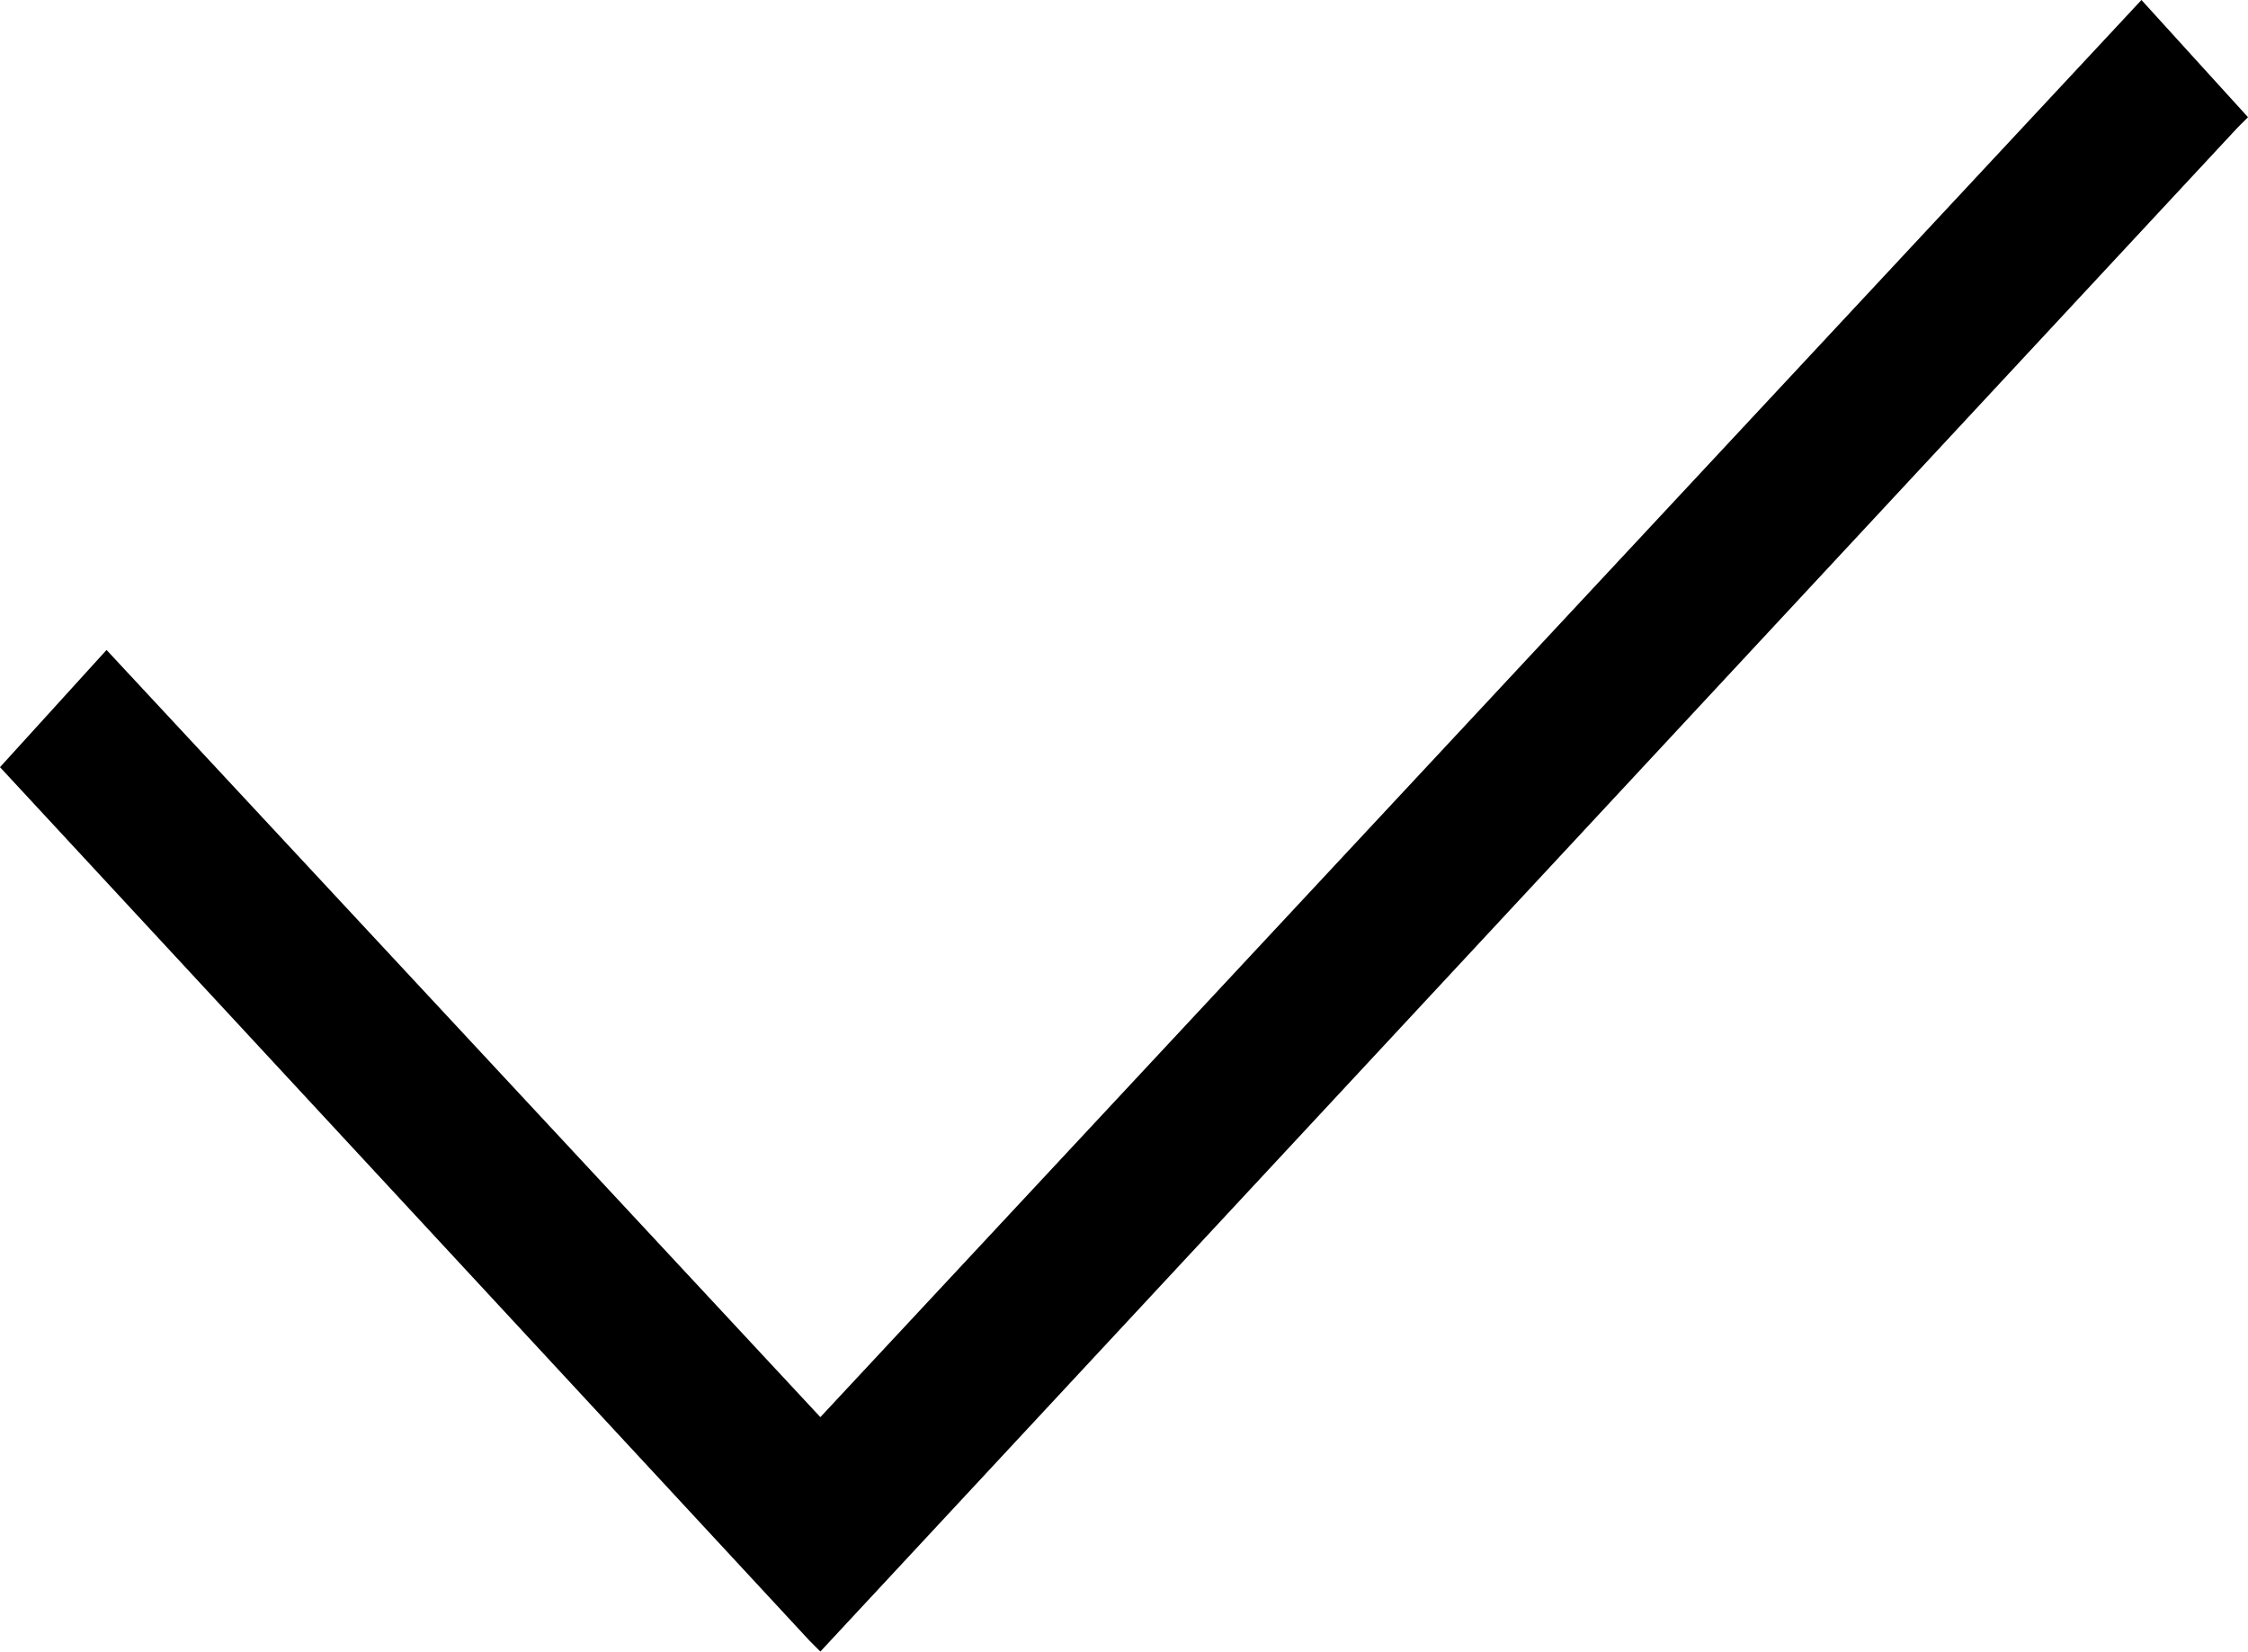
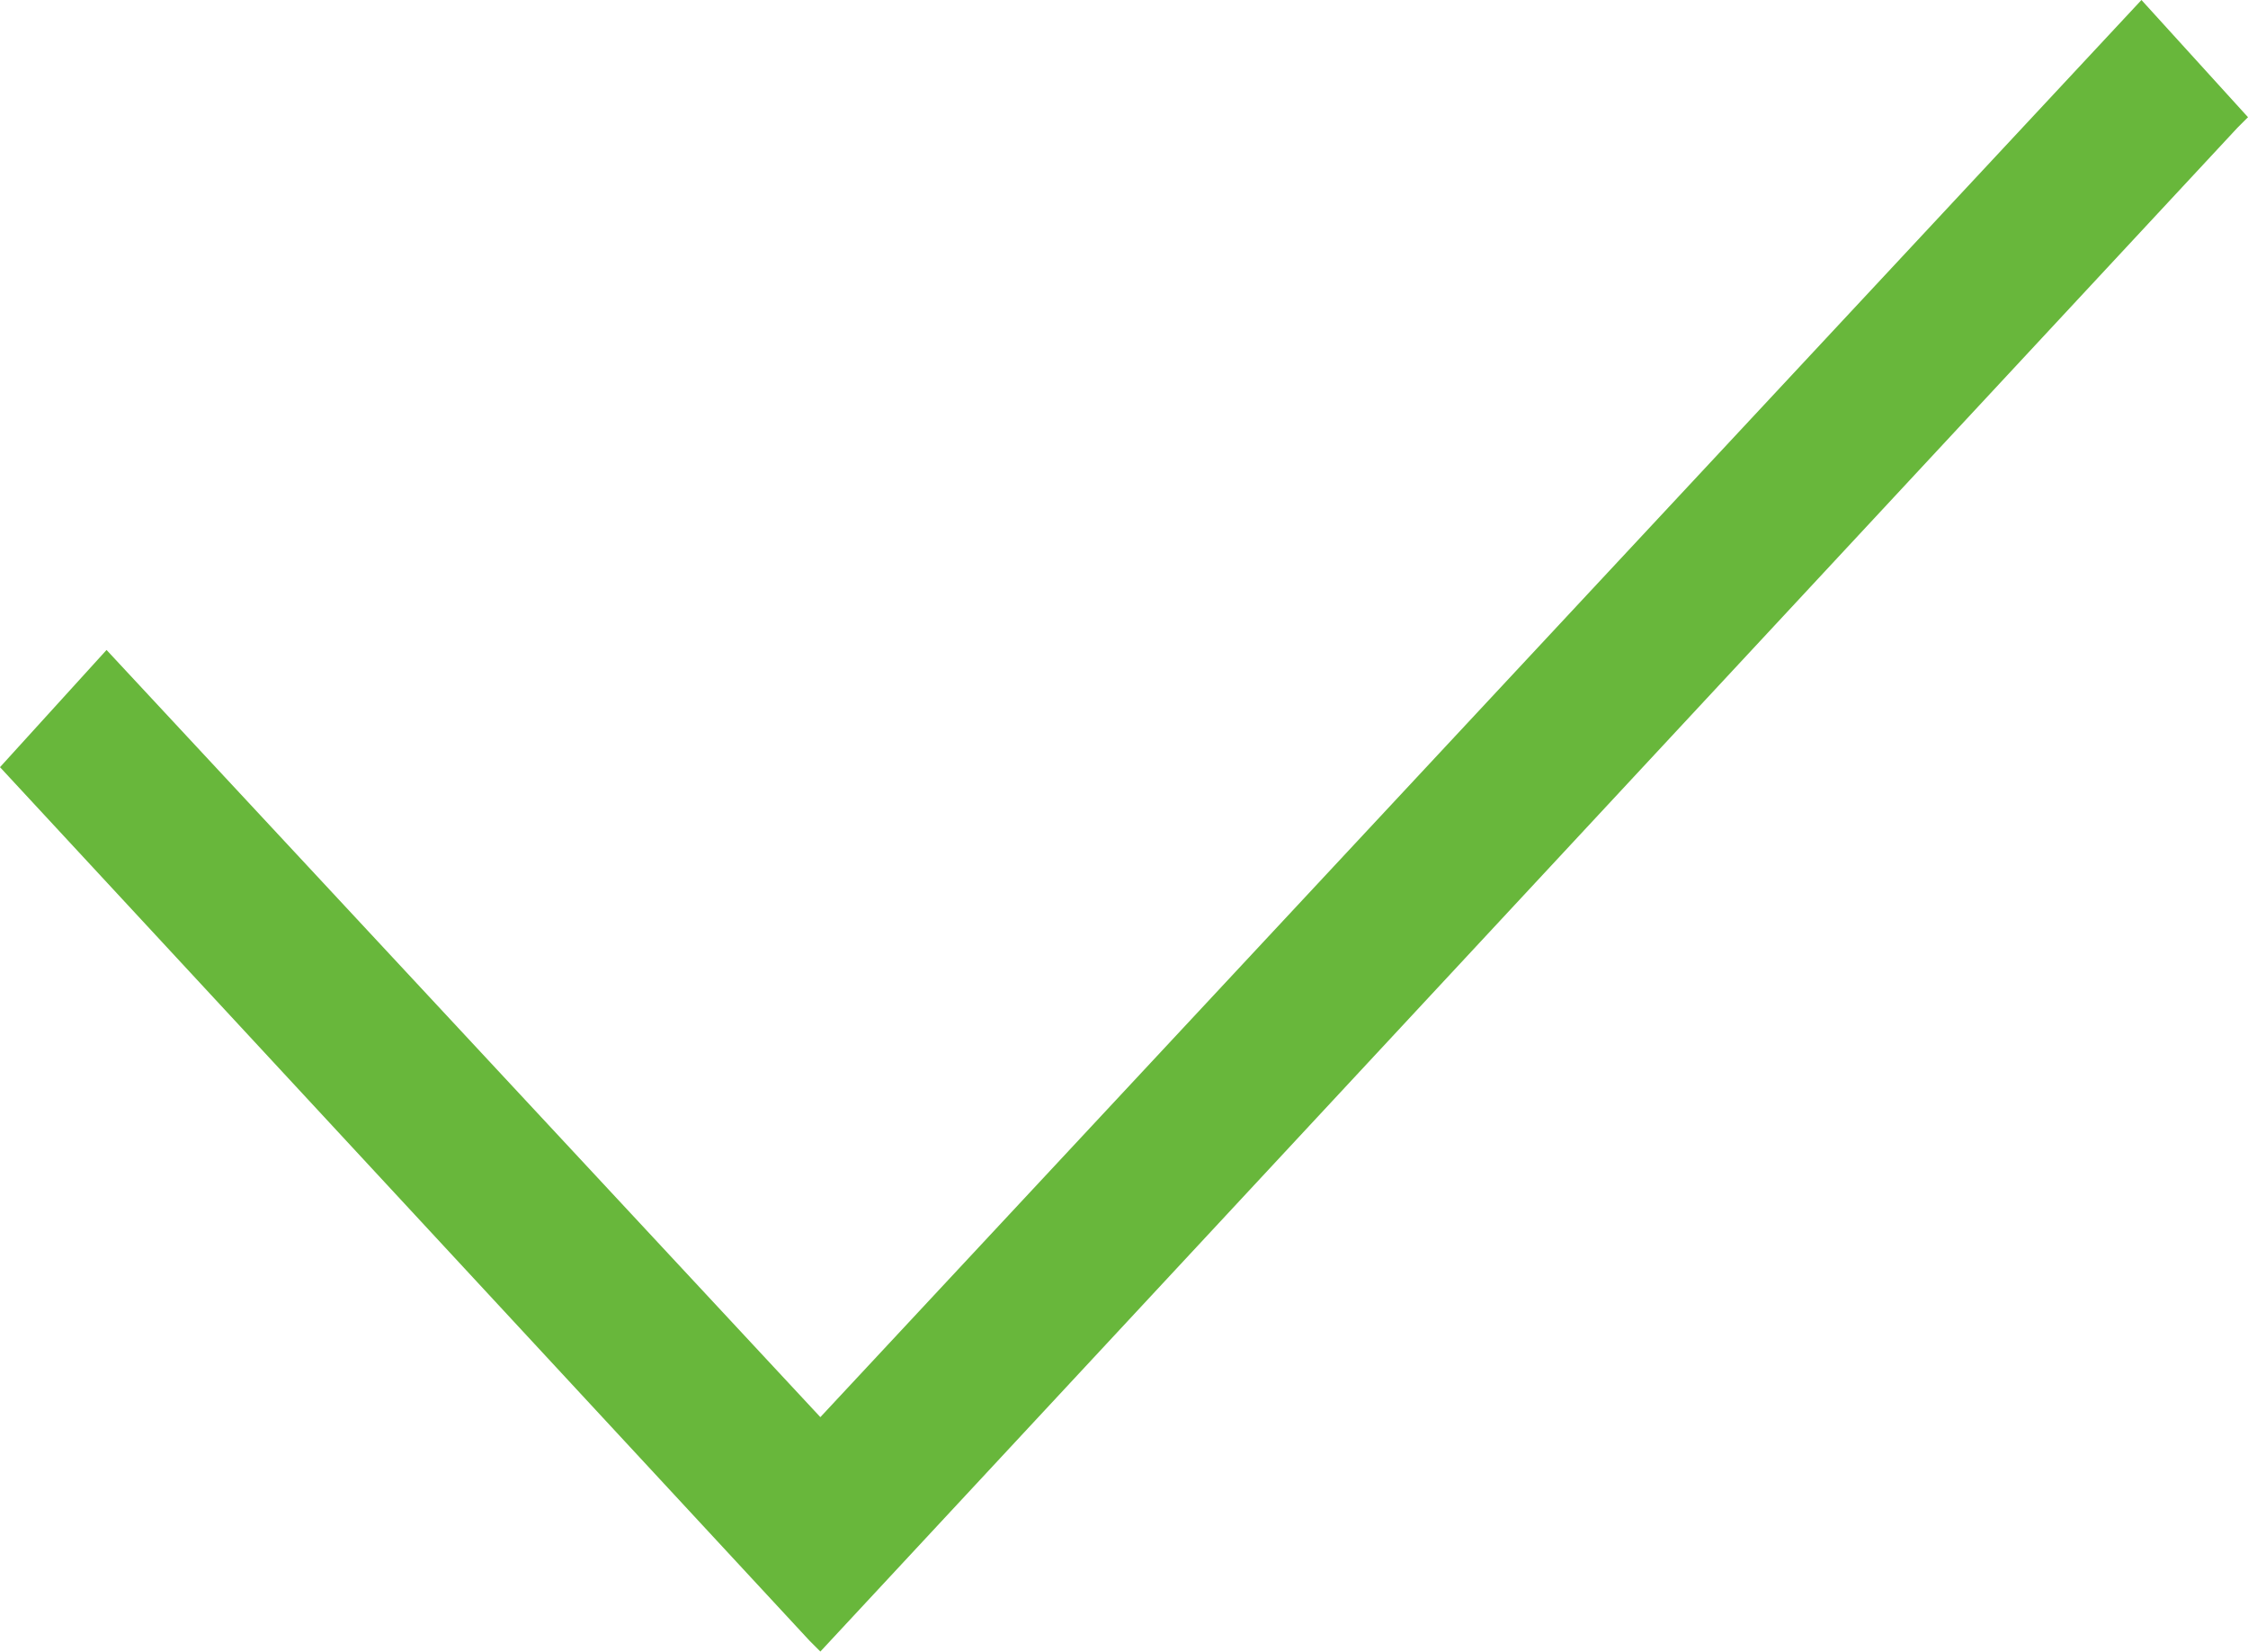
- <svg xmlns="http://www.w3.org/2000/svg" version="1.1" id="Layer_1" x="0px" y="0px" viewBox="0 0 21.1 15.5" style="enable-background:new 0 0 21.1 15.5;" xml:space="preserve">
+ <svg xmlns="http://www.w3.org/2000/svg" version="1.1" id="Layer_1" x="0px" y="0px" viewBox="0 0 21.1 15.5" style="enable-background:new 0 0 21.1 15.5;" xml:space="preserve" fill="#68b73b">
  <polygon points="20.1,0 7.7,13.3 1,6.1 0,7.2 7.6,15.4 7.7,15.5 21,1.2 21.1,1.1 " />
</svg>
